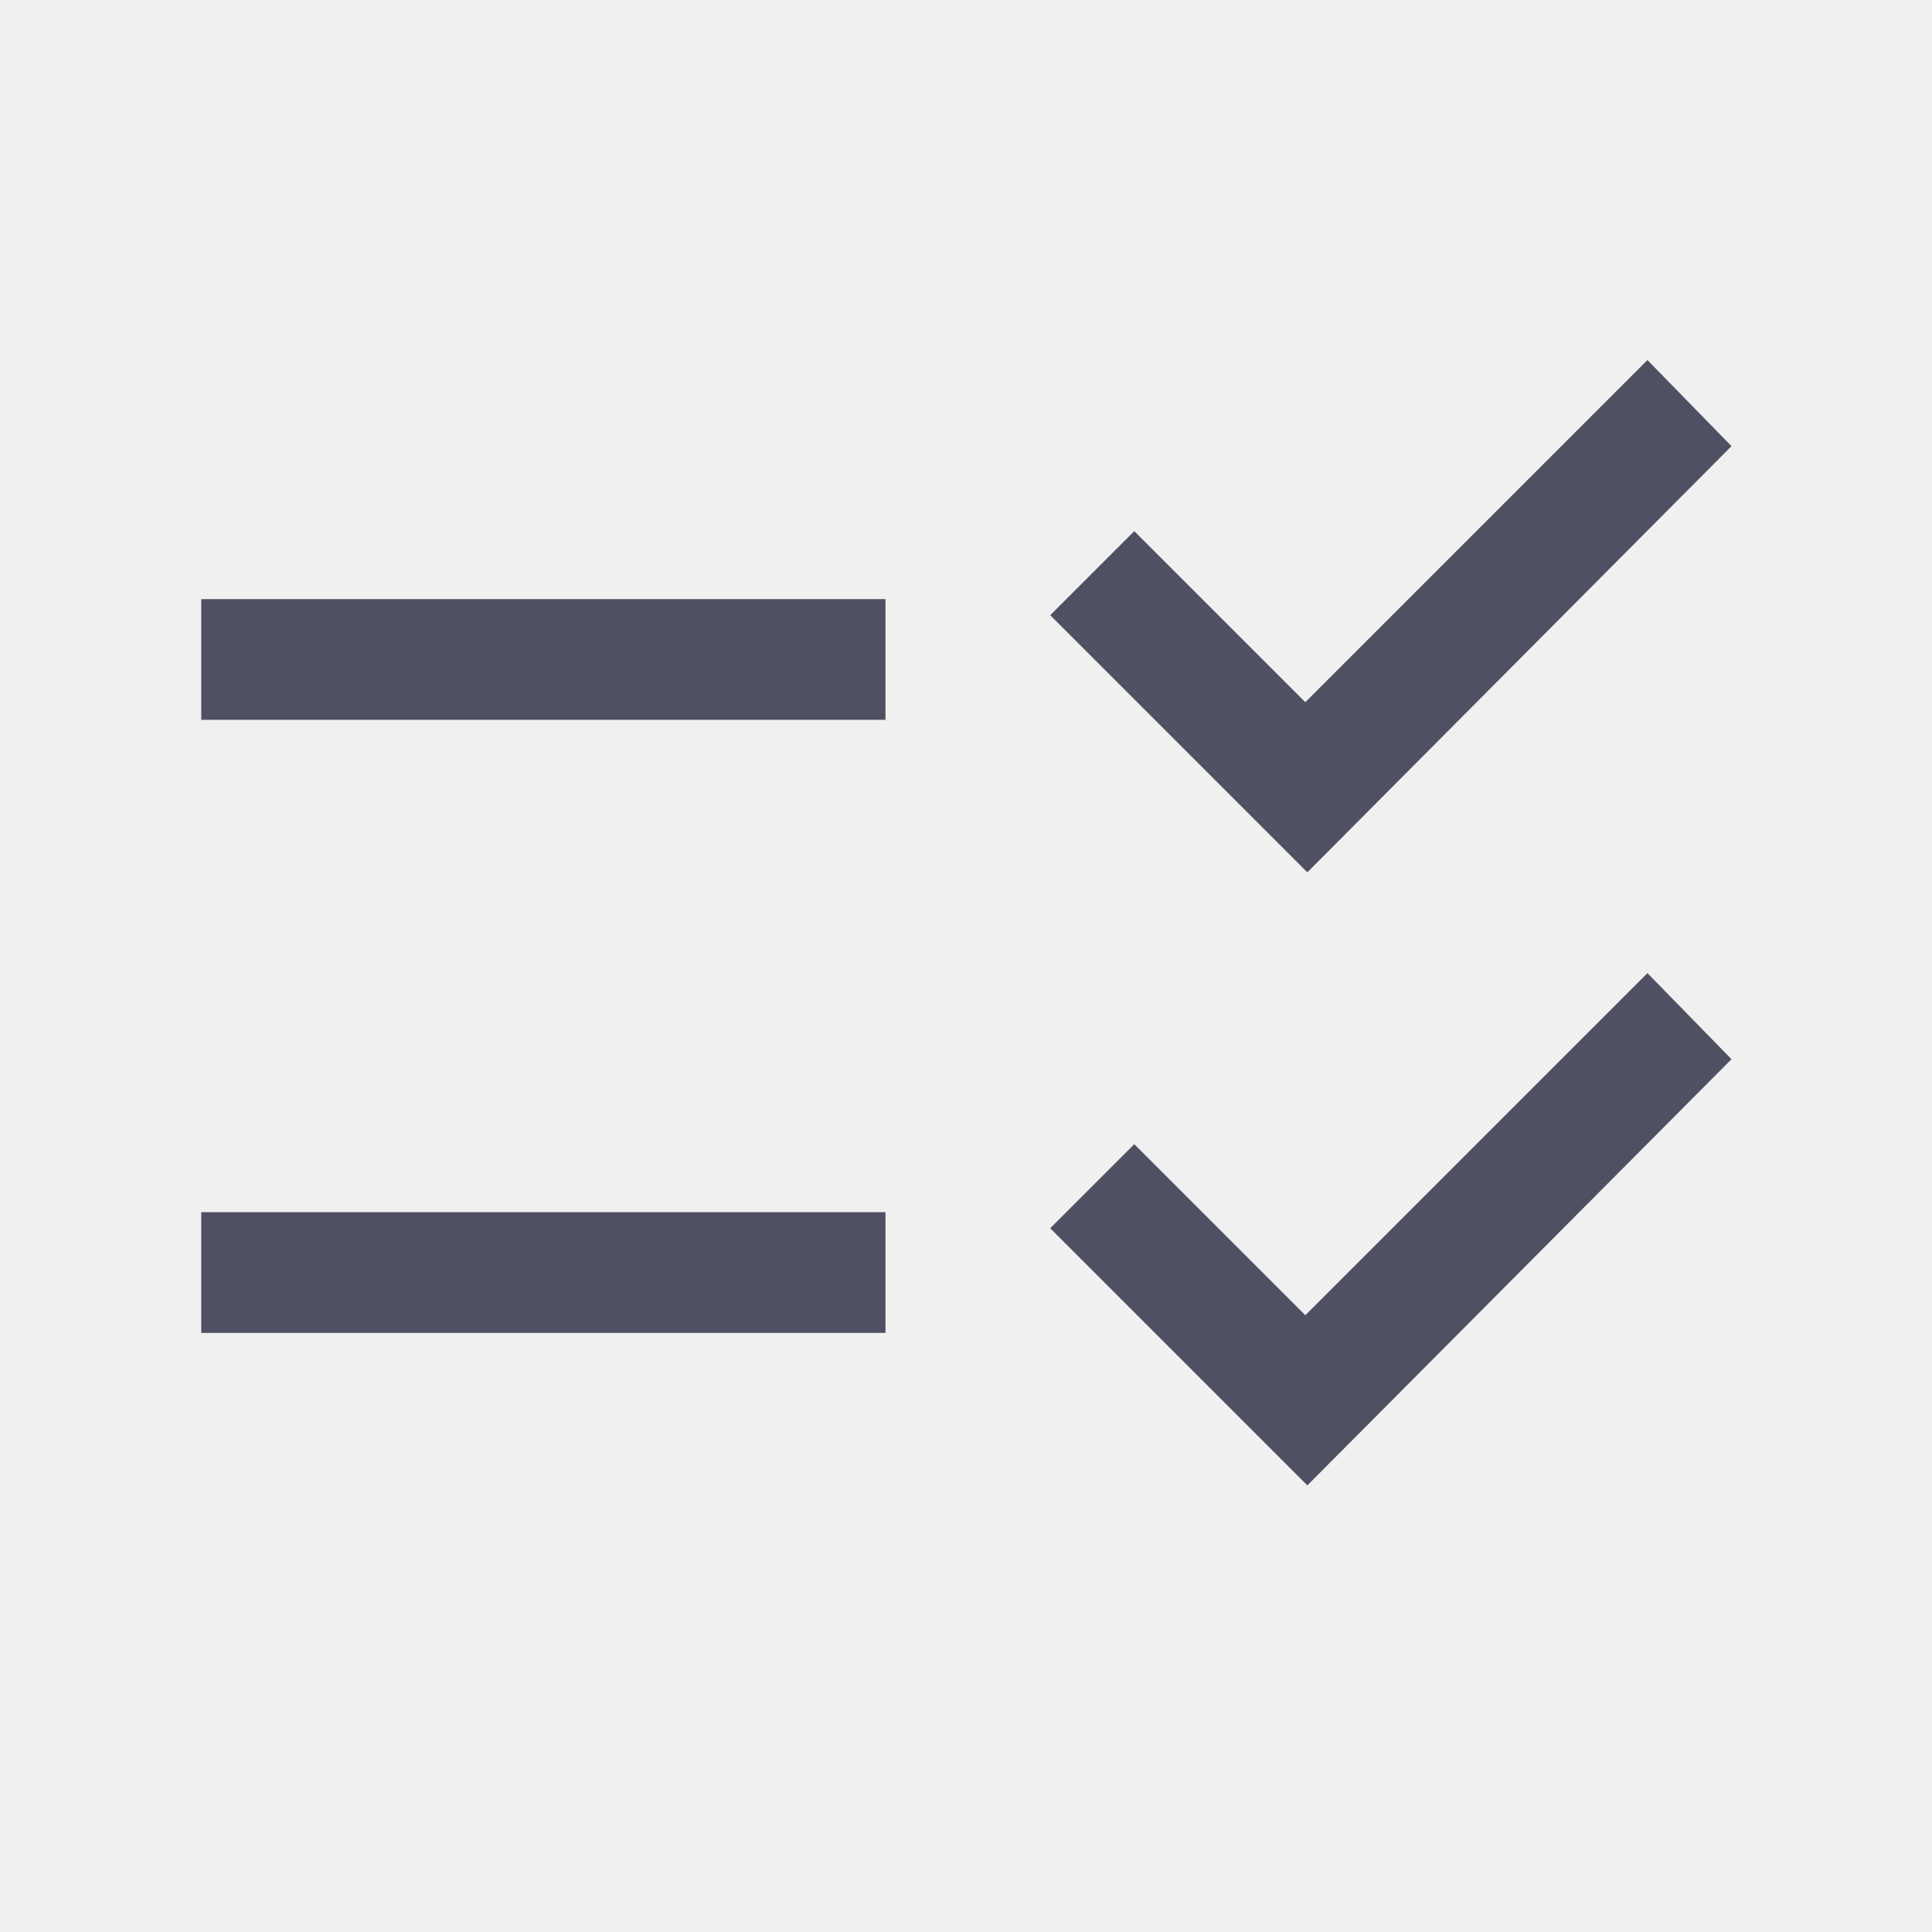
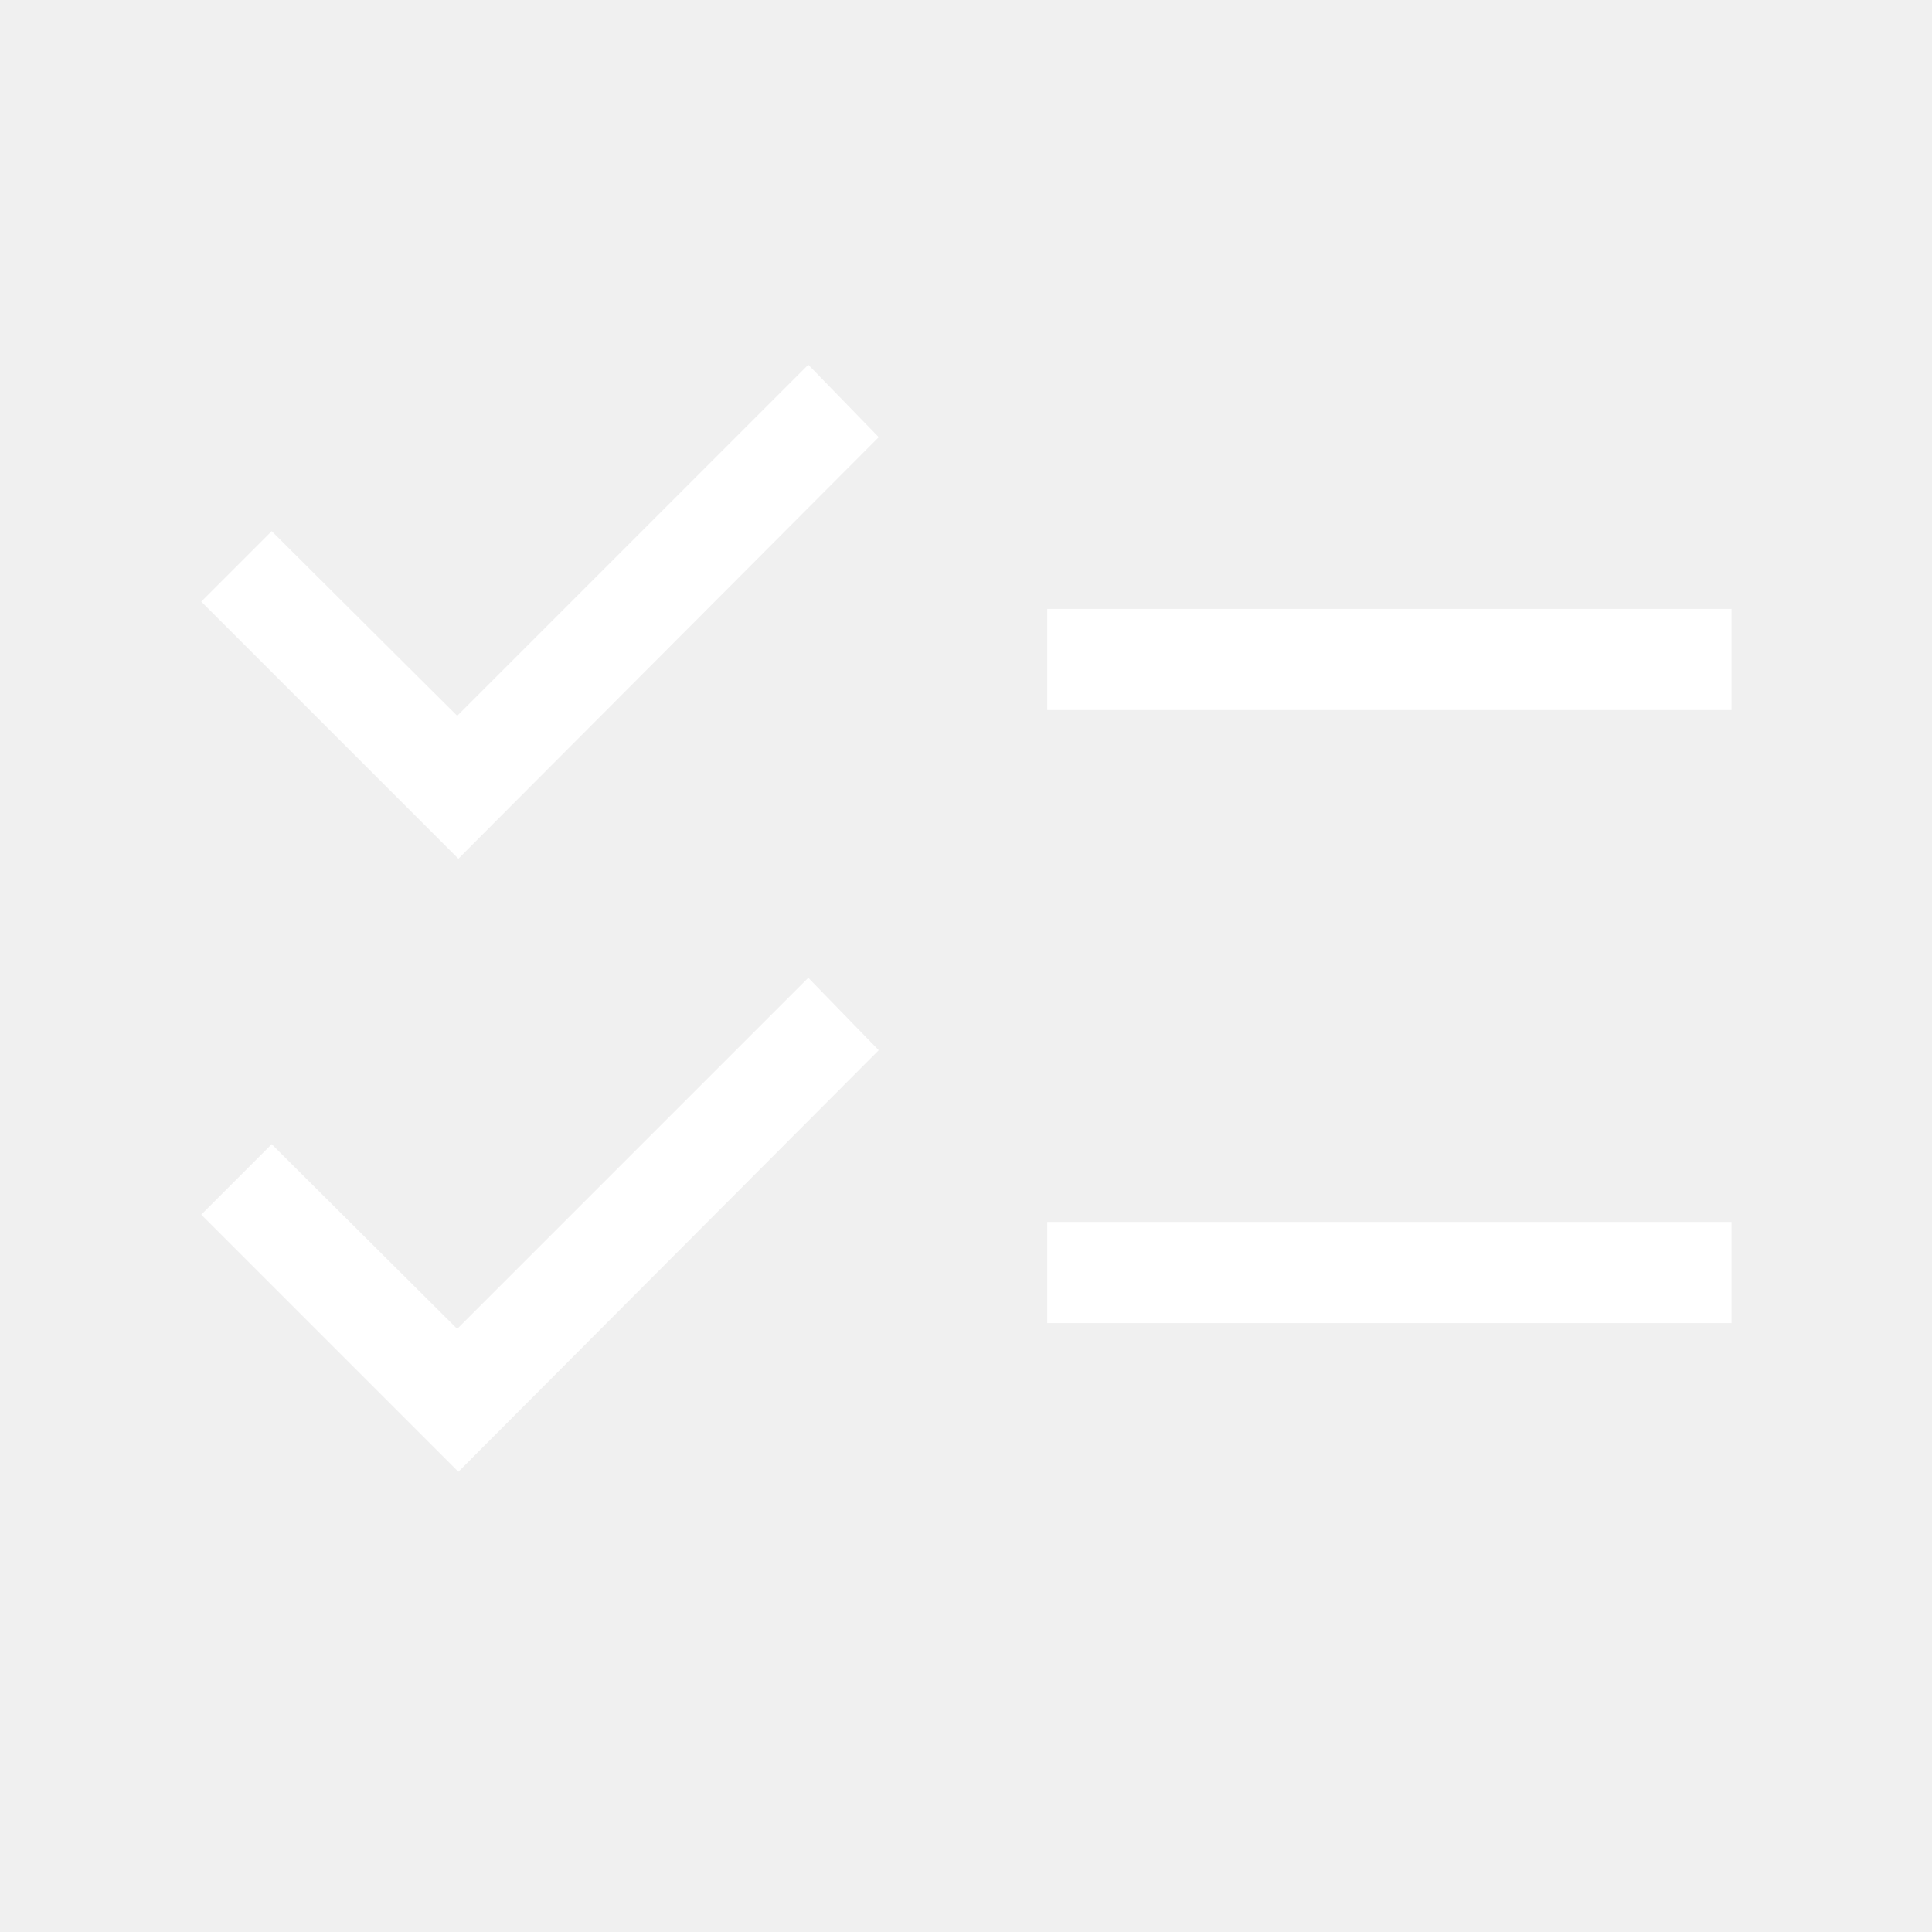
- <svg xmlns="http://www.w3.org/2000/svg" height="24px" viewBox="0 -960 960 960" width="24px" fill="#4f5162">
-   <path d="M649.61-221.92 521.85-349.69l41.76-41.77 85 85 170-170 41.77 42.77-210.77 211.77Zm0-304.62L521.85-654.31l41.76-41.77 85 85 170-170 41.77 42.77-210.77 211.77ZM100-297.69v-60h340v60H100Zm0-304.62v-60h340v60H100Z" />
+ <svg xmlns="http://www.w3.org/2000/svg" height="40px" viewBox="0 -960 960 960" width="40px" fill="#fff">
+   <path d="M227.77-228.69 100-356.46l35-35 92.18 91.77 174.46-174.46 35 36-208.87 209.46Zm0-304.62L100-661.08l35-35 92.18 91.77 174.46-174.46 35 36-208.87 209.46Zm292.61 230.74v-50.25h340v50.25h-340Zm0-304.61v-50.25h340v50.25h-340Z" />
</svg>
